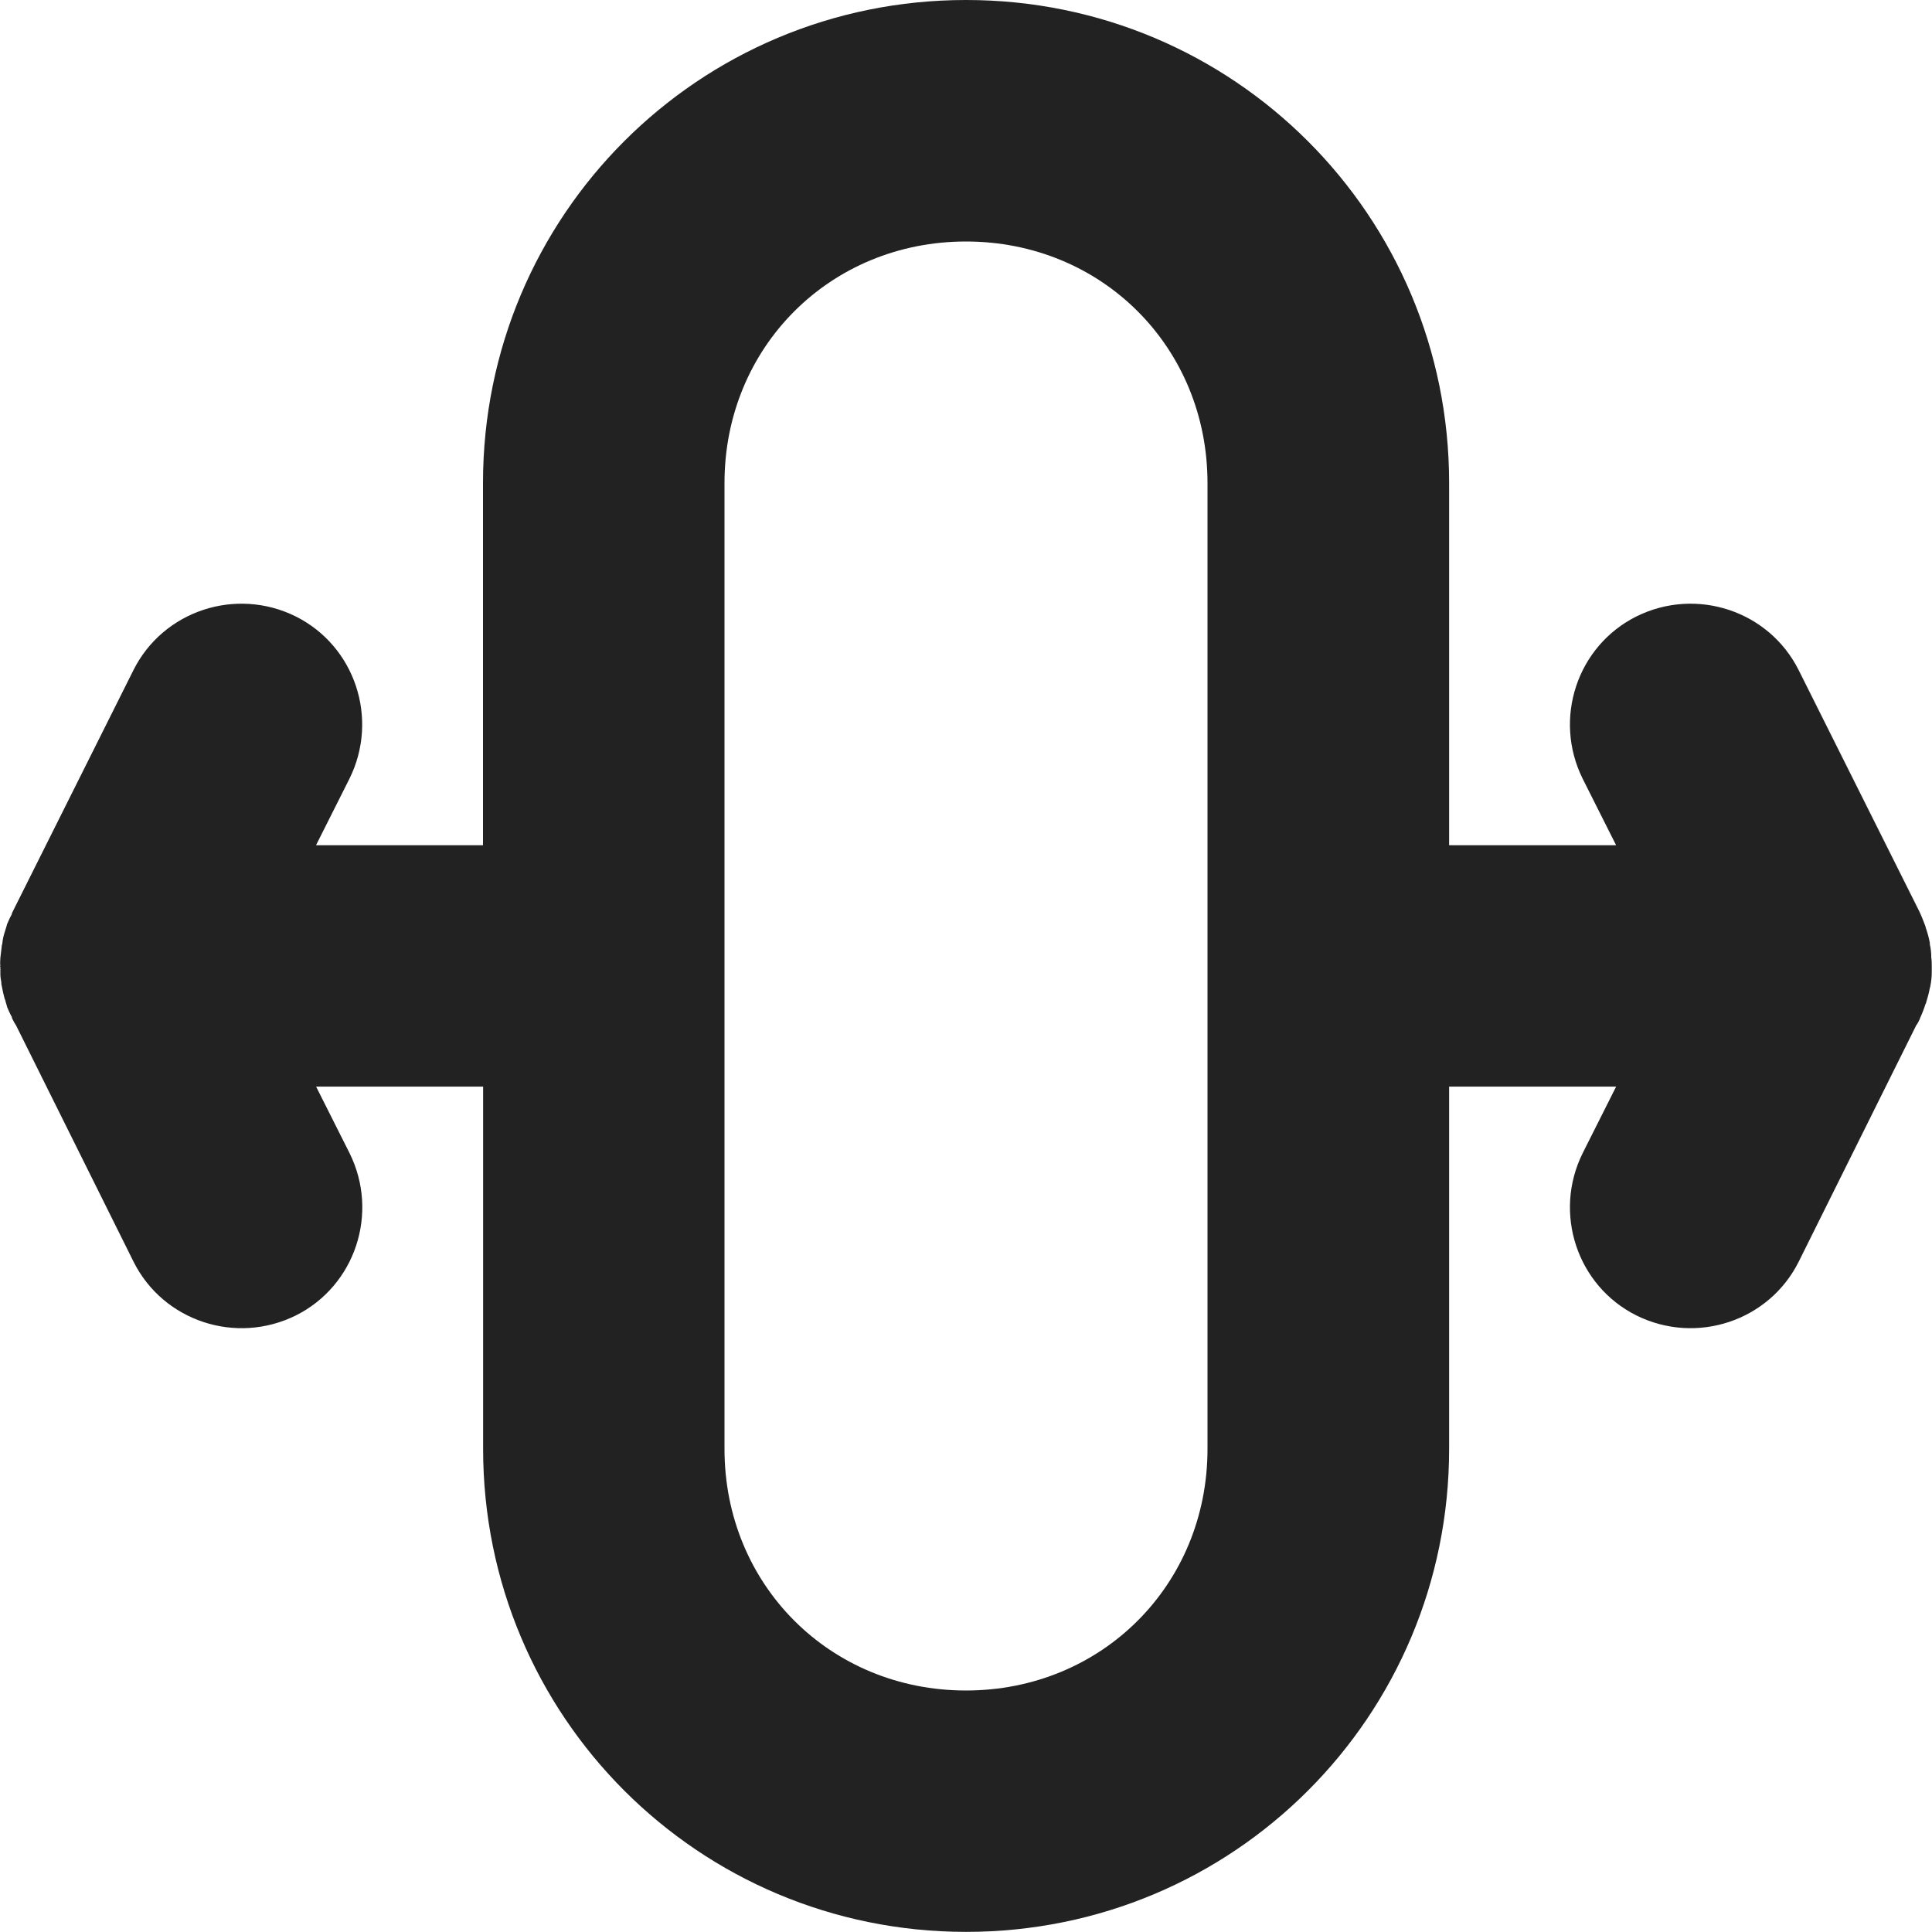
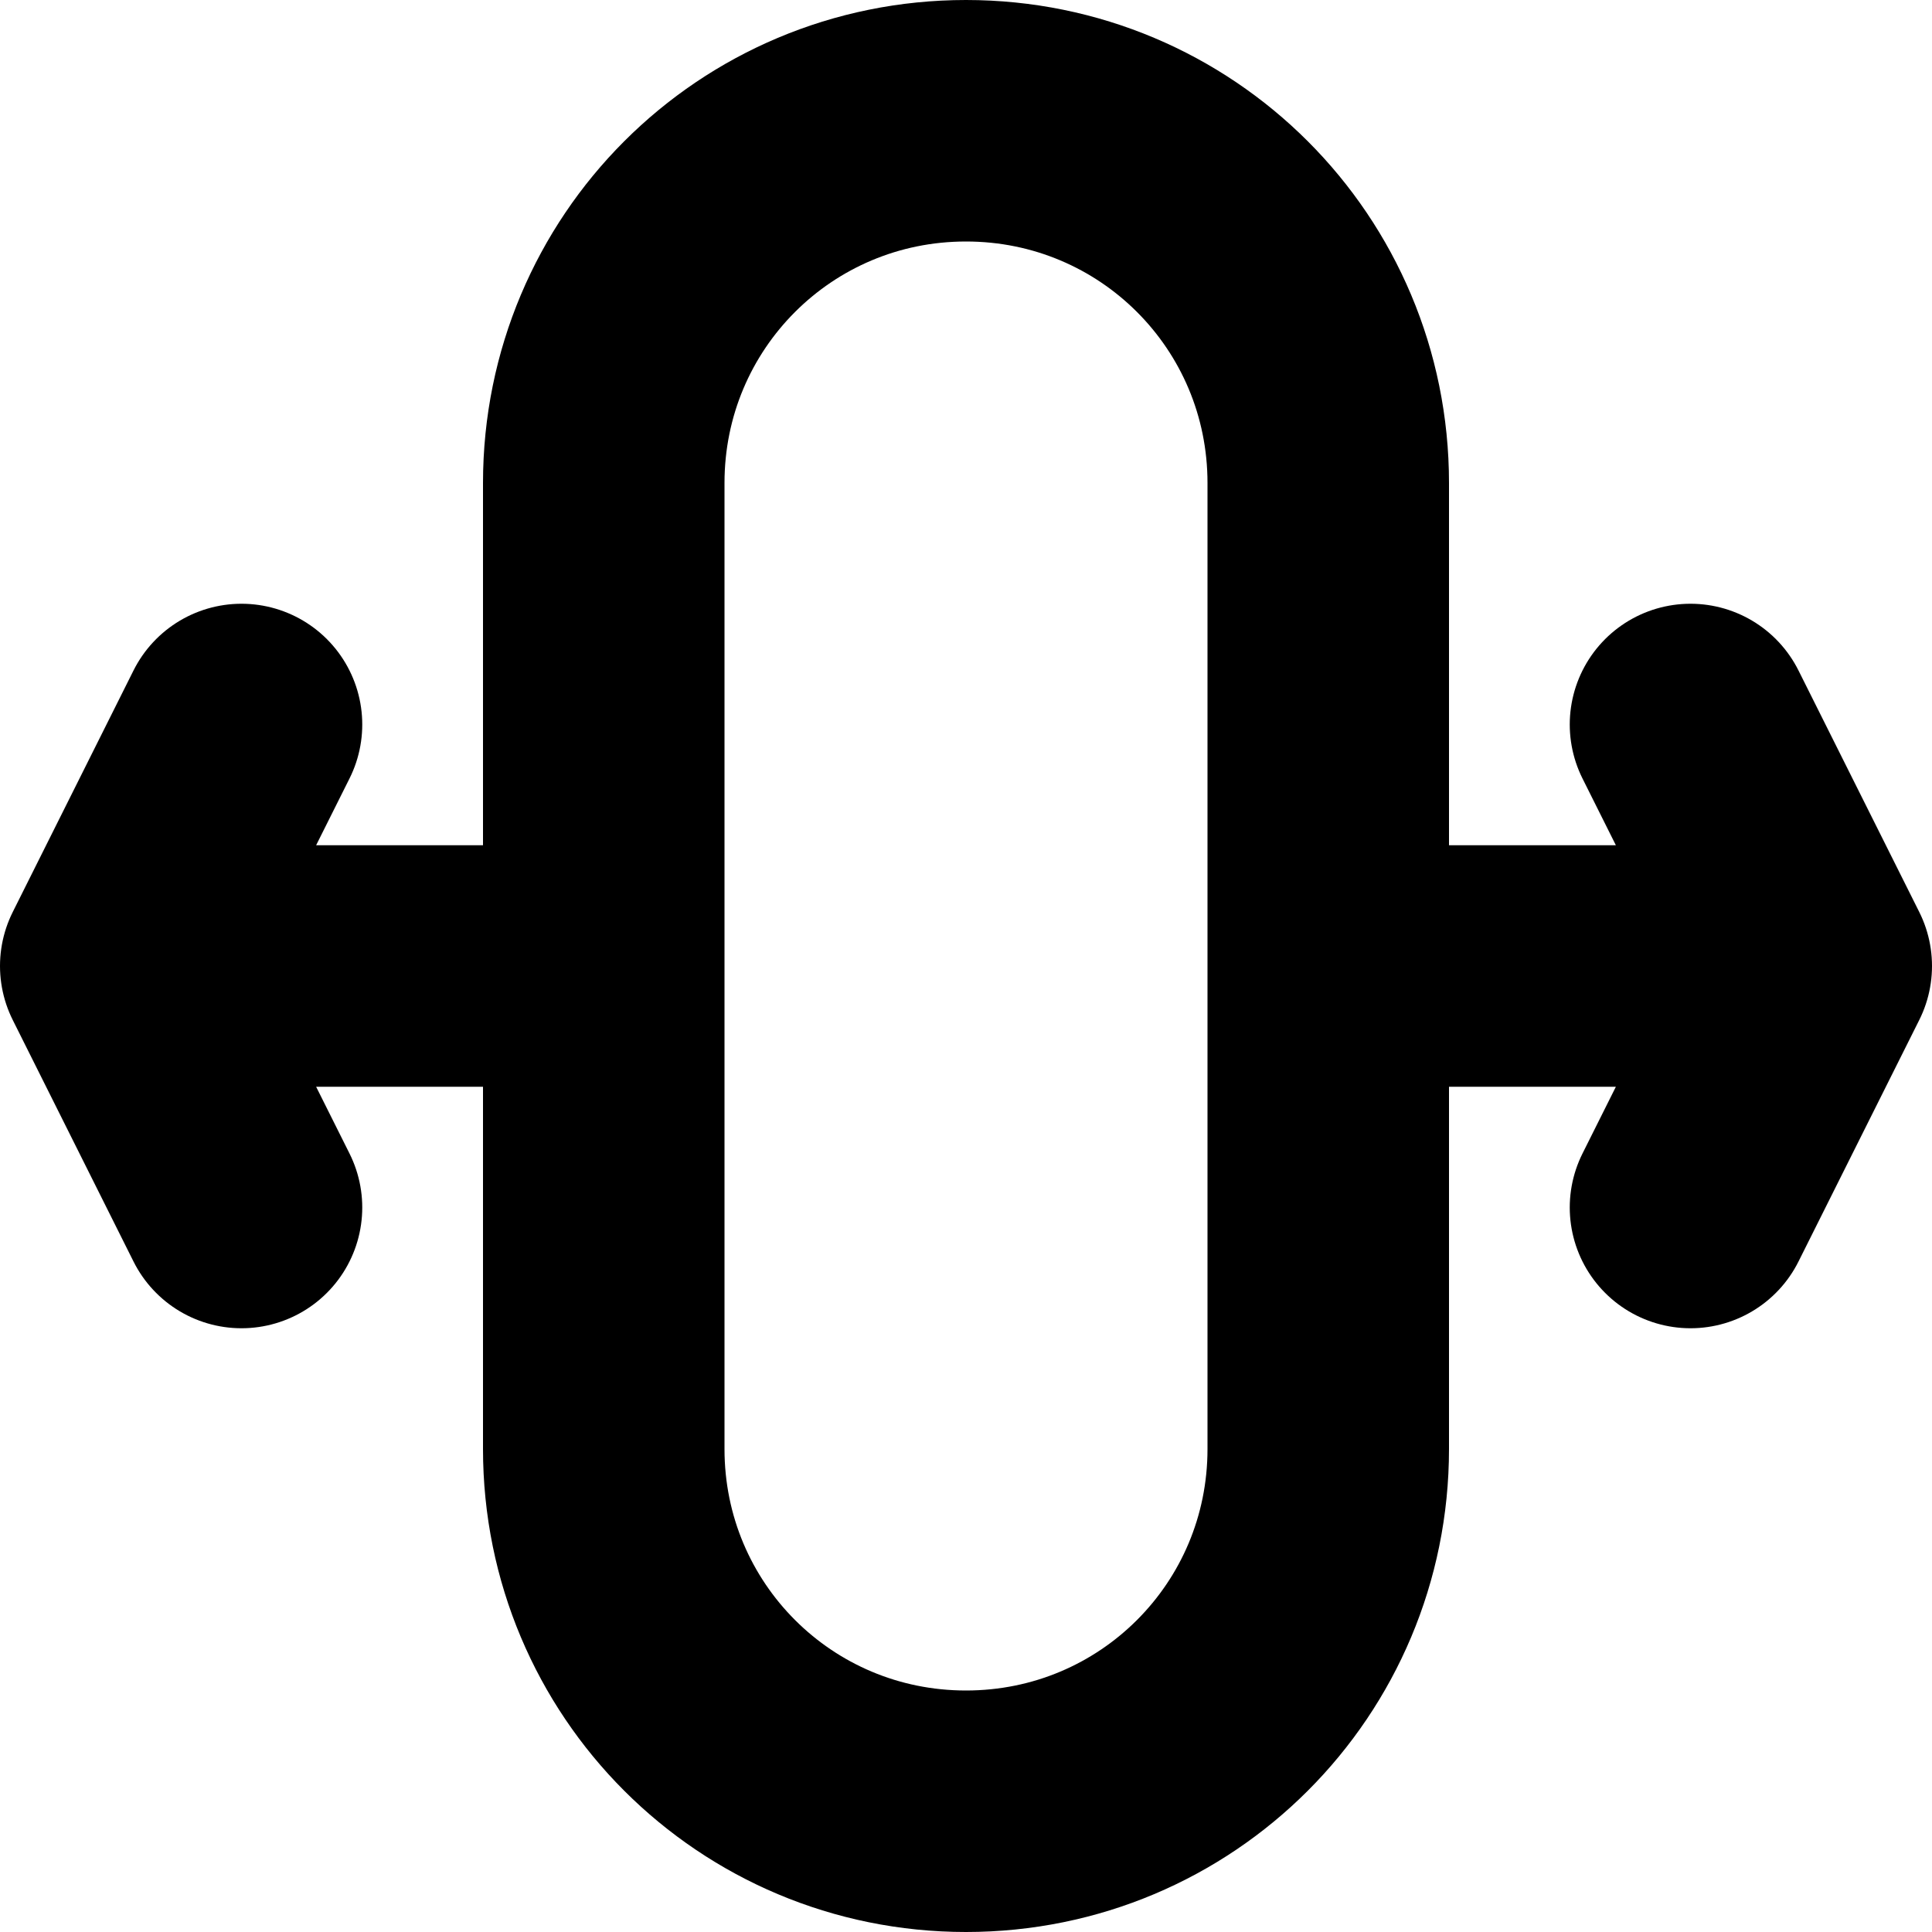
- <svg xmlns="http://www.w3.org/2000/svg" height="16px" viewBox="0 0 16 16" width="16px">
-   <path d="m 8 0 c -2.215 0 -4 1.785 -4 4 v 3 h -1.383 l 0.277 -0.551 c 0.246 -0.496 0.047 -1.098 -0.445 -1.344 c -0.496 -0.246 -1.098 -0.047 -1.344 0.445 l -1 2 c -0.004 0.008 -0.008 0.016 -0.008 0.023 c -0.016 0.027 -0.027 0.055 -0.039 0.082 c -0.004 0.02 -0.012 0.039 -0.016 0.055 c -0.012 0.035 -0.02 0.07 -0.023 0.105 v 0.004 c -0.004 0 -0.004 0 0 0.004 c -0.004 0 -0.004 0.004 -0.004 0.008 c -0.004 0.035 -0.008 0.066 -0.012 0.102 c 0 0.02 -0.004 0.043 0 0.066 c -0.004 0 -0.004 0.004 0 0.008 v 0.059 c 0 0.023 0.004 0.047 0.008 0.07 v 0.012 c 0.004 0.02 0.008 0.039 0.012 0.059 c 0.004 0.023 0.012 0.047 0.016 0.066 c 0.004 0.004 0.004 0.008 0.004 0.008 c 0.004 0.02 0.012 0.039 0.016 0.059 c 0.012 0.027 0.023 0.055 0.039 0.082 c 0 0.008 0.004 0.016 0.008 0.023 c 0.008 0.016 0.016 0.031 0.027 0.047 l 0.973 1.957 c 0.246 0.492 0.848 0.691 1.344 0.445 c 0.492 -0.246 0.691 -0.848 0.445 -1.344 l -0.277 -0.551 h 1.383 v 3 c 0 2.215 1.785 4 4 4 s 4 -1.785 4 -4 v -3 h 1.383 l -0.277 0.551 c -0.246 0.496 -0.047 1.098 0.445 1.344 c 0.496 0.246 1.098 0.047 1.344 -0.445 l 0.973 -1.957 c 0.012 -0.016 0.02 -0.031 0.027 -0.047 c 0.004 -0.008 0.004 -0.012 0.008 -0.02 c 0.016 -0.035 0.031 -0.074 0.043 -0.113 c 0.004 0 0.004 -0.004 0.004 -0.008 c 0.012 -0.039 0.023 -0.078 0.031 -0.121 v -0.004 c 0.004 -0.004 0.004 -0.008 0.004 -0.012 c 0.008 -0.039 0.012 -0.078 0.012 -0.117 c 0 -0.012 0 -0.027 0 -0.039 c 0 -0.027 0 -0.055 -0.004 -0.082 c 0 -0.039 -0.004 -0.074 -0.012 -0.109 c 0 -0.004 0 -0.008 0 -0.012 c -0.008 -0.043 -0.02 -0.086 -0.035 -0.129 v -0.004 c -0.016 -0.043 -0.031 -0.082 -0.051 -0.125 l -1 -2 c -0.246 -0.492 -0.848 -0.691 -1.344 -0.445 c -0.492 0.246 -0.691 0.848 -0.445 1.344 l 0.277 0.551 h -1.383 v -3 c 0 -2.215 -1.785 -4 -4 -4 z m 0 2 c 1.125 0 2 0.875 2 2 v 8 c 0 1.125 -0.875 2 -2 2 s -2 -0.875 -2 -2 v -8 c 0 -1.125 0.875 -2 2 -2 z m 0 0" fill="#222222" />
+ <svg xmlns:ns0="https://www.gtk.org/grappa" width="16" height="16" ns0:version="1" ns0:keywords="gtk expand horizontal expand-horizontal" ns0:state="0">
+   <style type="text/css">
+     .not-initial-state {
+       display: none;
+     }
+   </style>
+   <path d="M 14 6 L 15 8 L 14 10 M 11 8 L 15 8 M 2 6 L 1 8 L 2 10 M 1 8 L 5 8 M 8 1 C 9.662 1, 11 2.338, 11 4 L 11 12 C 11 13.662, 9.662 15, 8 15 C 6.338 15, 5 13.662, 5 12 L 5 4 C 5 2.338, 6.338 1, 8 1 Z" id="path4" stroke-width="2" stroke-linecap="round" stroke-linejoin="round" stroke="rgb(0,0,0)" fill="none" class="foreground-stroke transparent-fill" />
</svg>
